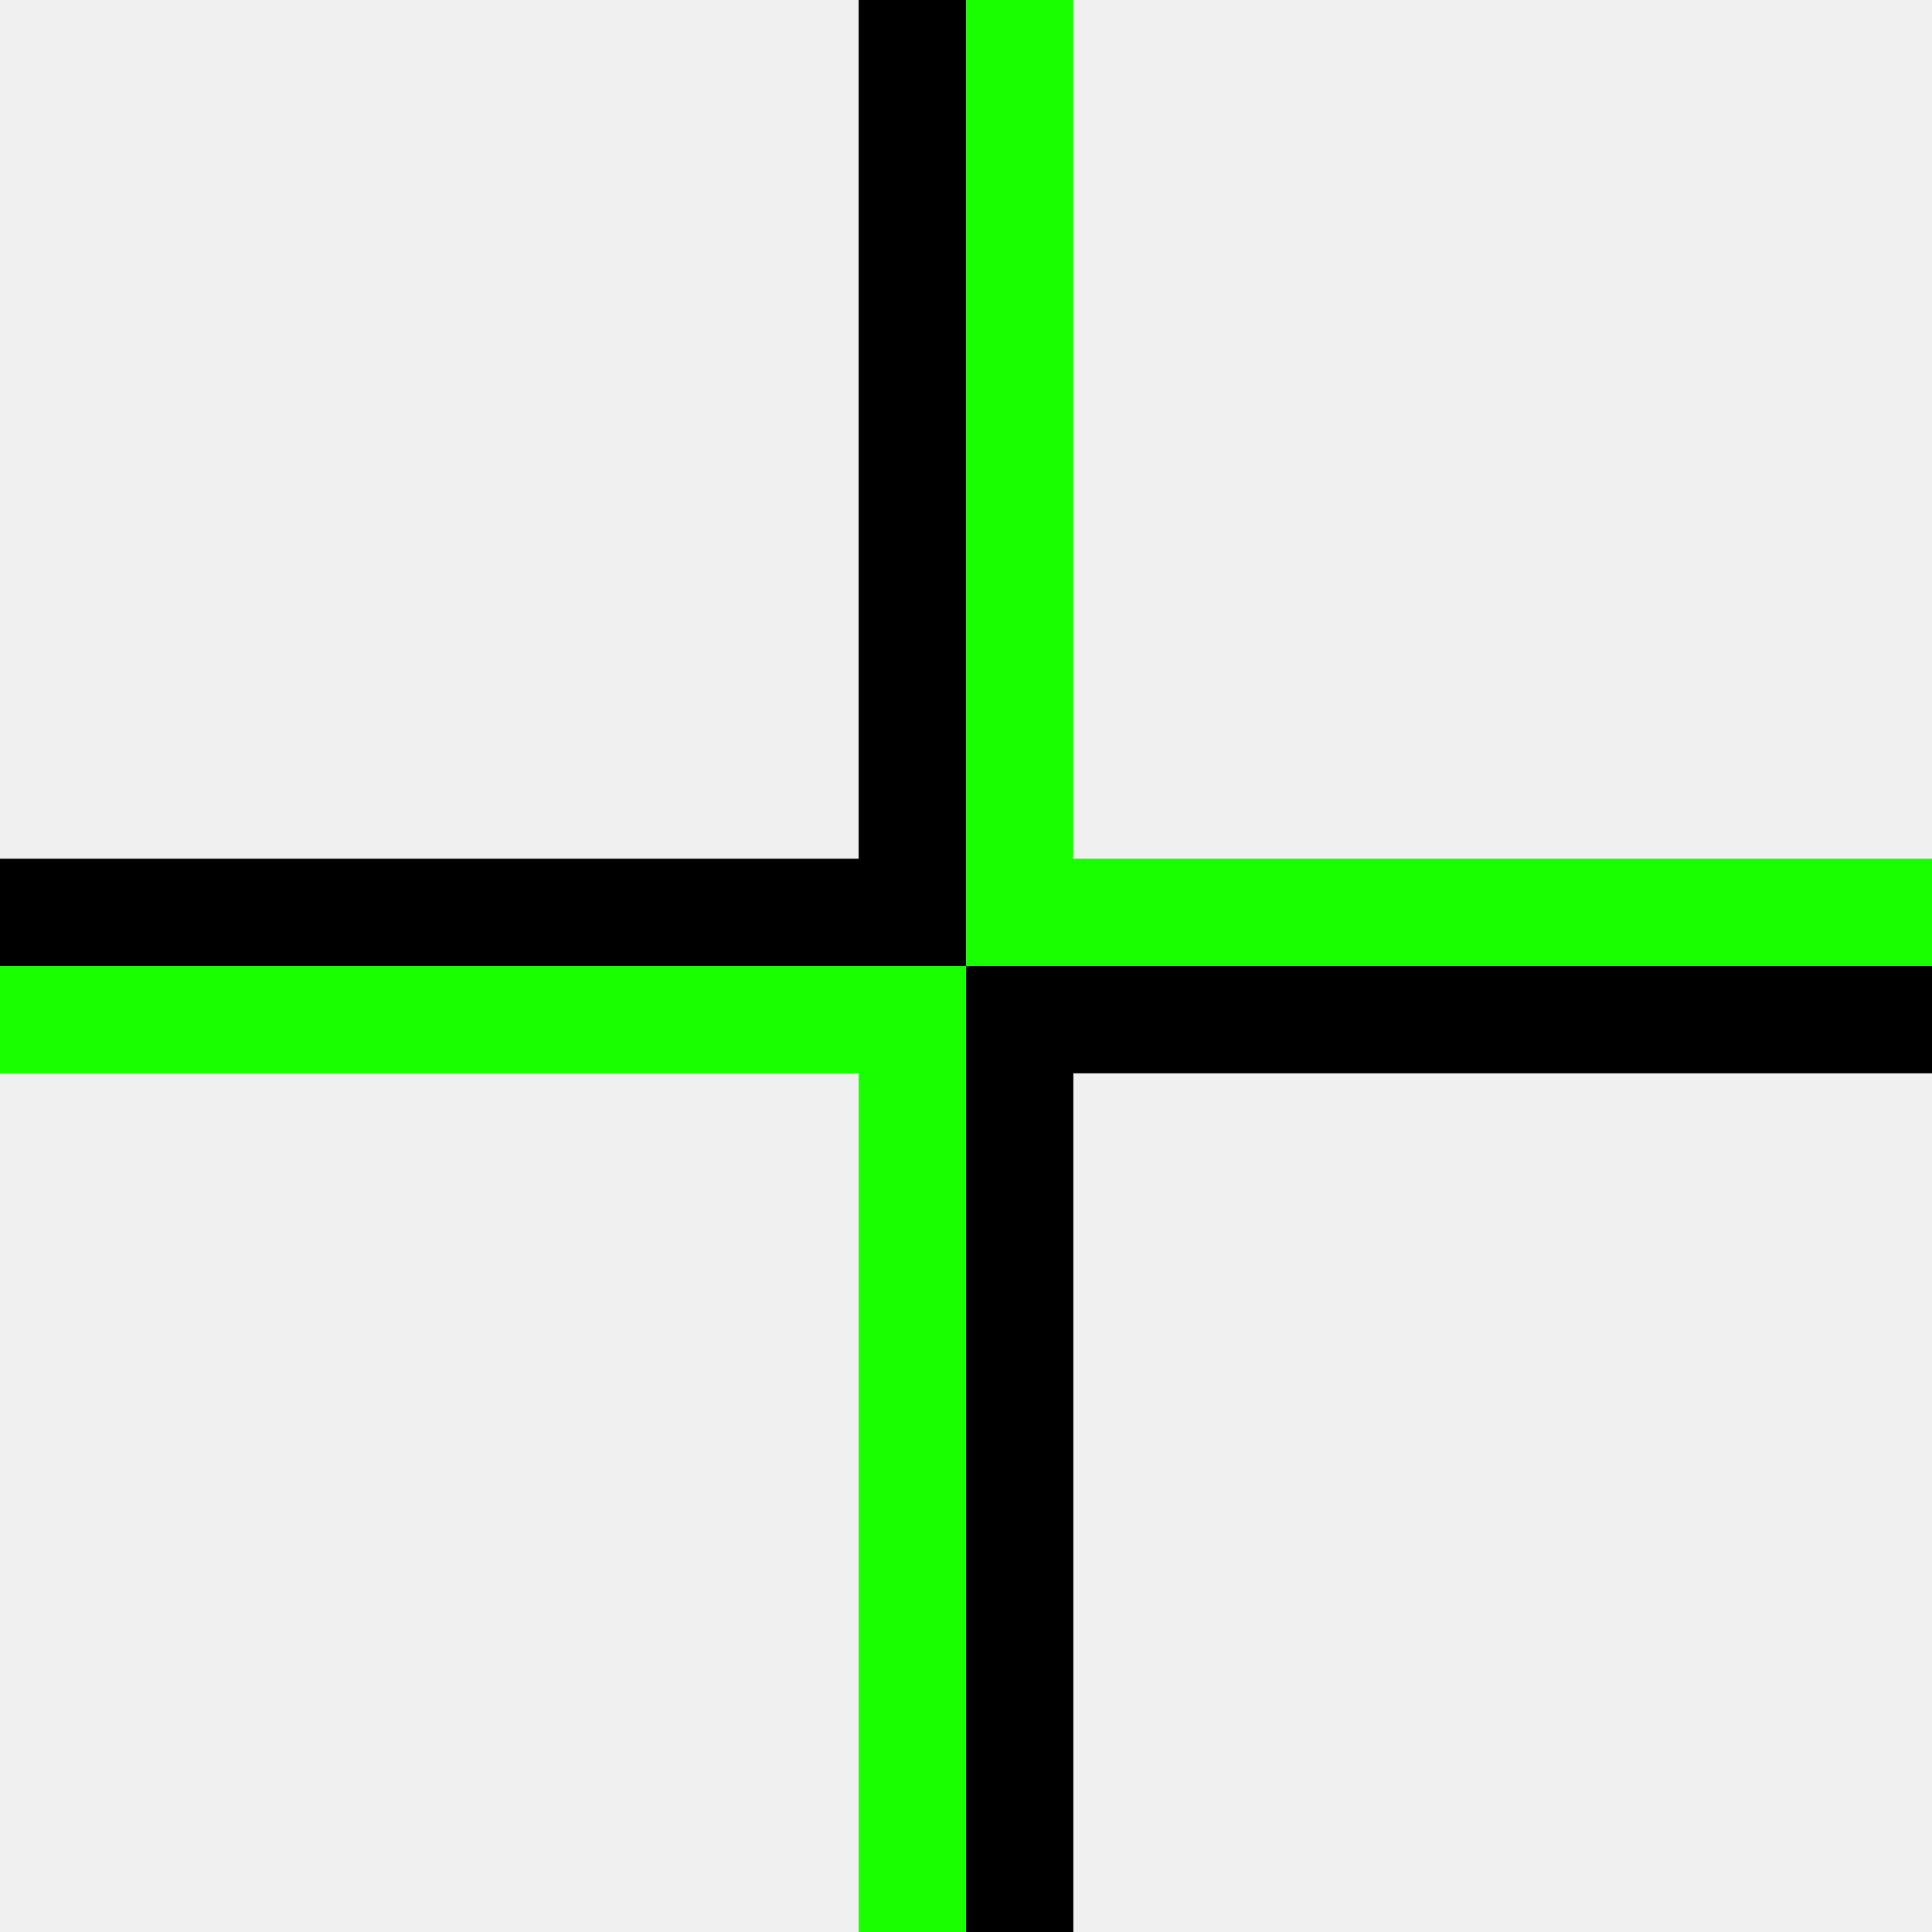
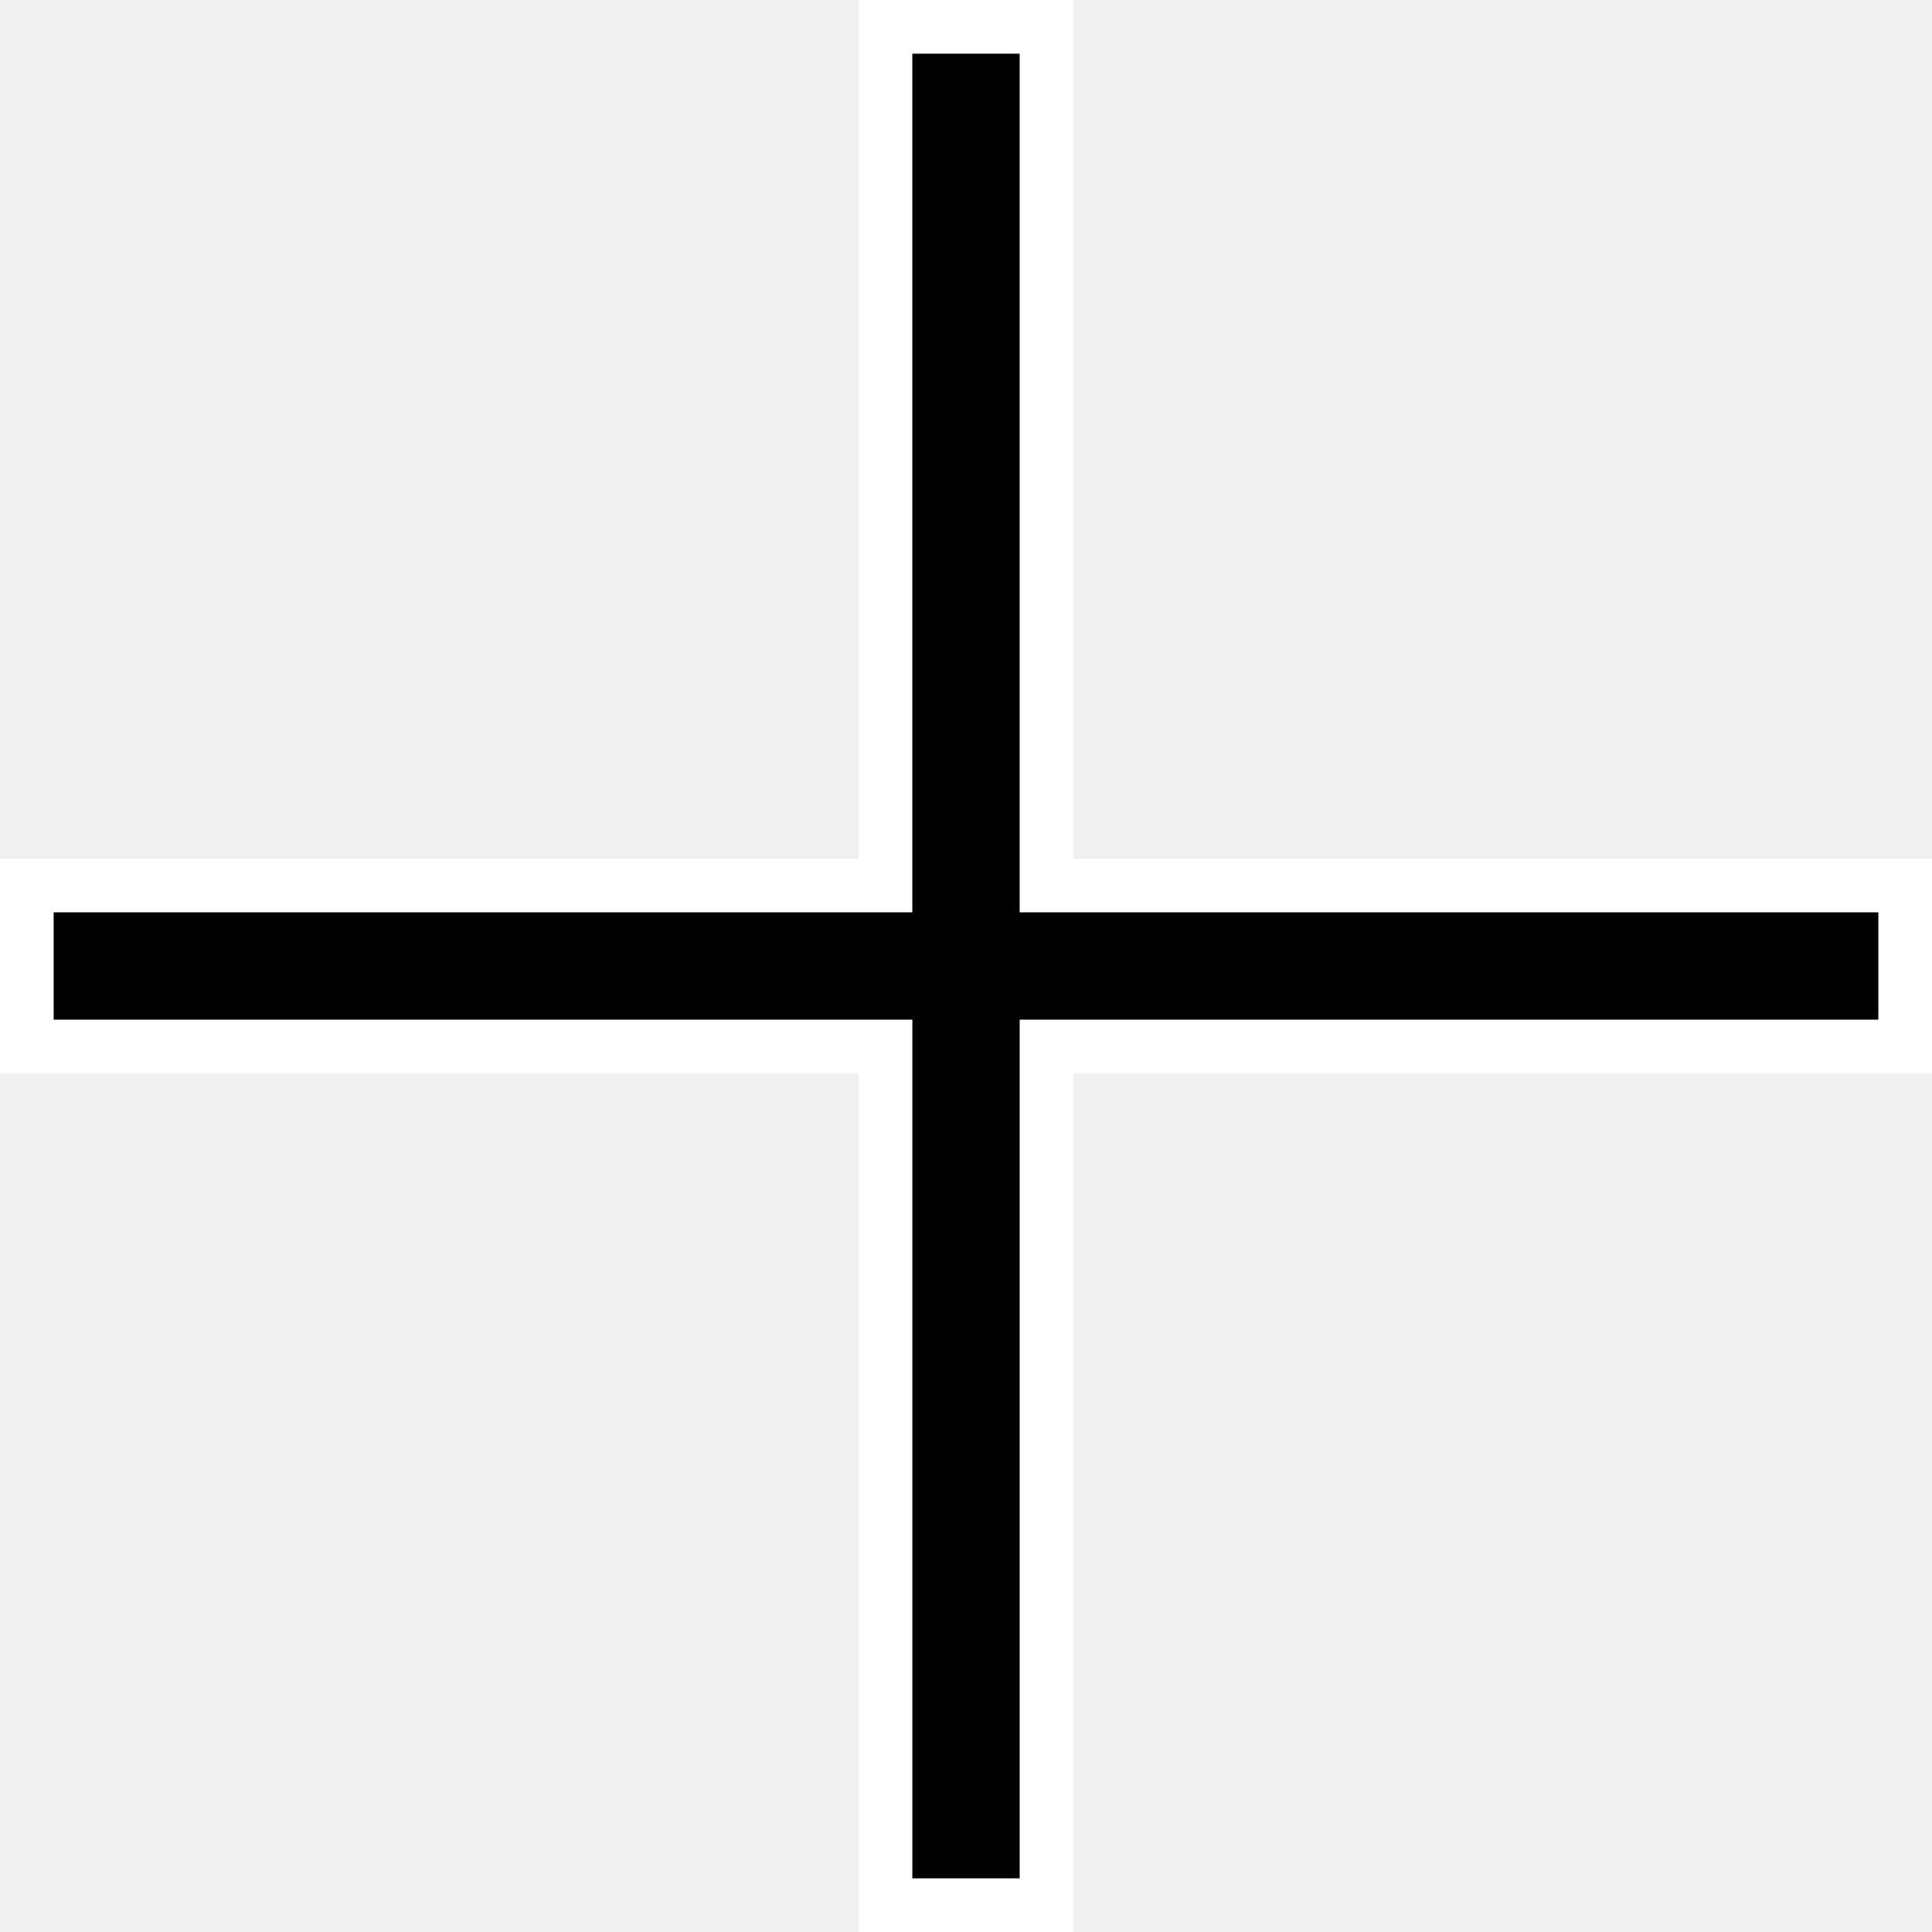
<svg xmlns="http://www.w3.org/2000/svg" width="99.649mm" height="99.649mm" viewBox="0 0 99.649 99.649" version="1.1" id="svg1">
  <defs id="defs1" />
  <g id="layer1" transform="translate(-17.93684,-19.68071)">
-     <path style="fill:#000000;fill-opacity:1;stroke:none;stroke-width:0.265px;stroke-linecap:butt;stroke-linejoin:miter;stroke-opacity:1" d="M 62.225,19.681 V 63.969 H 17.937 v 5.536 h 49.825 v -49.825 z" id="path1" />
-     <path style="fill:#18ff00;fill-opacity:1;stroke:none;stroke-width:0.265px;stroke-linecap:butt;stroke-linejoin:miter;stroke-opacity:1" d="m 73.298,19.681 v 44.289 h 44.289 v 5.536 H 67.761 v -49.825 z" id="path1-3" />
-     <path style="fill:#18ff00;fill-opacity:1;stroke:none;stroke-width:0.265px;stroke-linecap:butt;stroke-linejoin:miter;stroke-opacity:1" d="M 62.225,119.33 V 75.041 H 17.937 v -5.536 h 49.825 v 49.825 z" id="path1-1" />
-     <path style="fill:#000000;fill-opacity:1;stroke:none;stroke-width:0.265px;stroke-linecap:butt;stroke-linejoin:miter;stroke-opacity:1" d="M 73.298,119.33 V 75.041 H 117.586 V 69.505 H 67.761 v 49.825 z" id="path1-3-2" />
+     <path style="fill:#ffffff;fill-opacity:1;stroke:none;stroke-width:0.265px;stroke-linecap:butt;stroke-linejoin:miter;stroke-opacity:1" d="m 62.225,19.681 h 11.072 l 1e-5,44.289 h 44.289 v 11.072 H 73.298 V 119.33 H 62.225 V 75.041 H 17.937 l -1e-6,-11.072 h 44.289 z" id="path9" />
+     <path style="fill:#000000;fill-opacity:1;stroke:none;stroke-width:0.265px;stroke-linecap:butt;stroke-linejoin:miter;stroke-opacity:1" d="M 64.993,22.449 V 66.737 H 20.705 l -4e-6,5.536 h 44.289 l -1e-5,44.289 h 5.536 V 72.273 H 114.818 V 66.737 H 70.529 V 22.449 Z" id="path23" />
  </g>
</svg>
